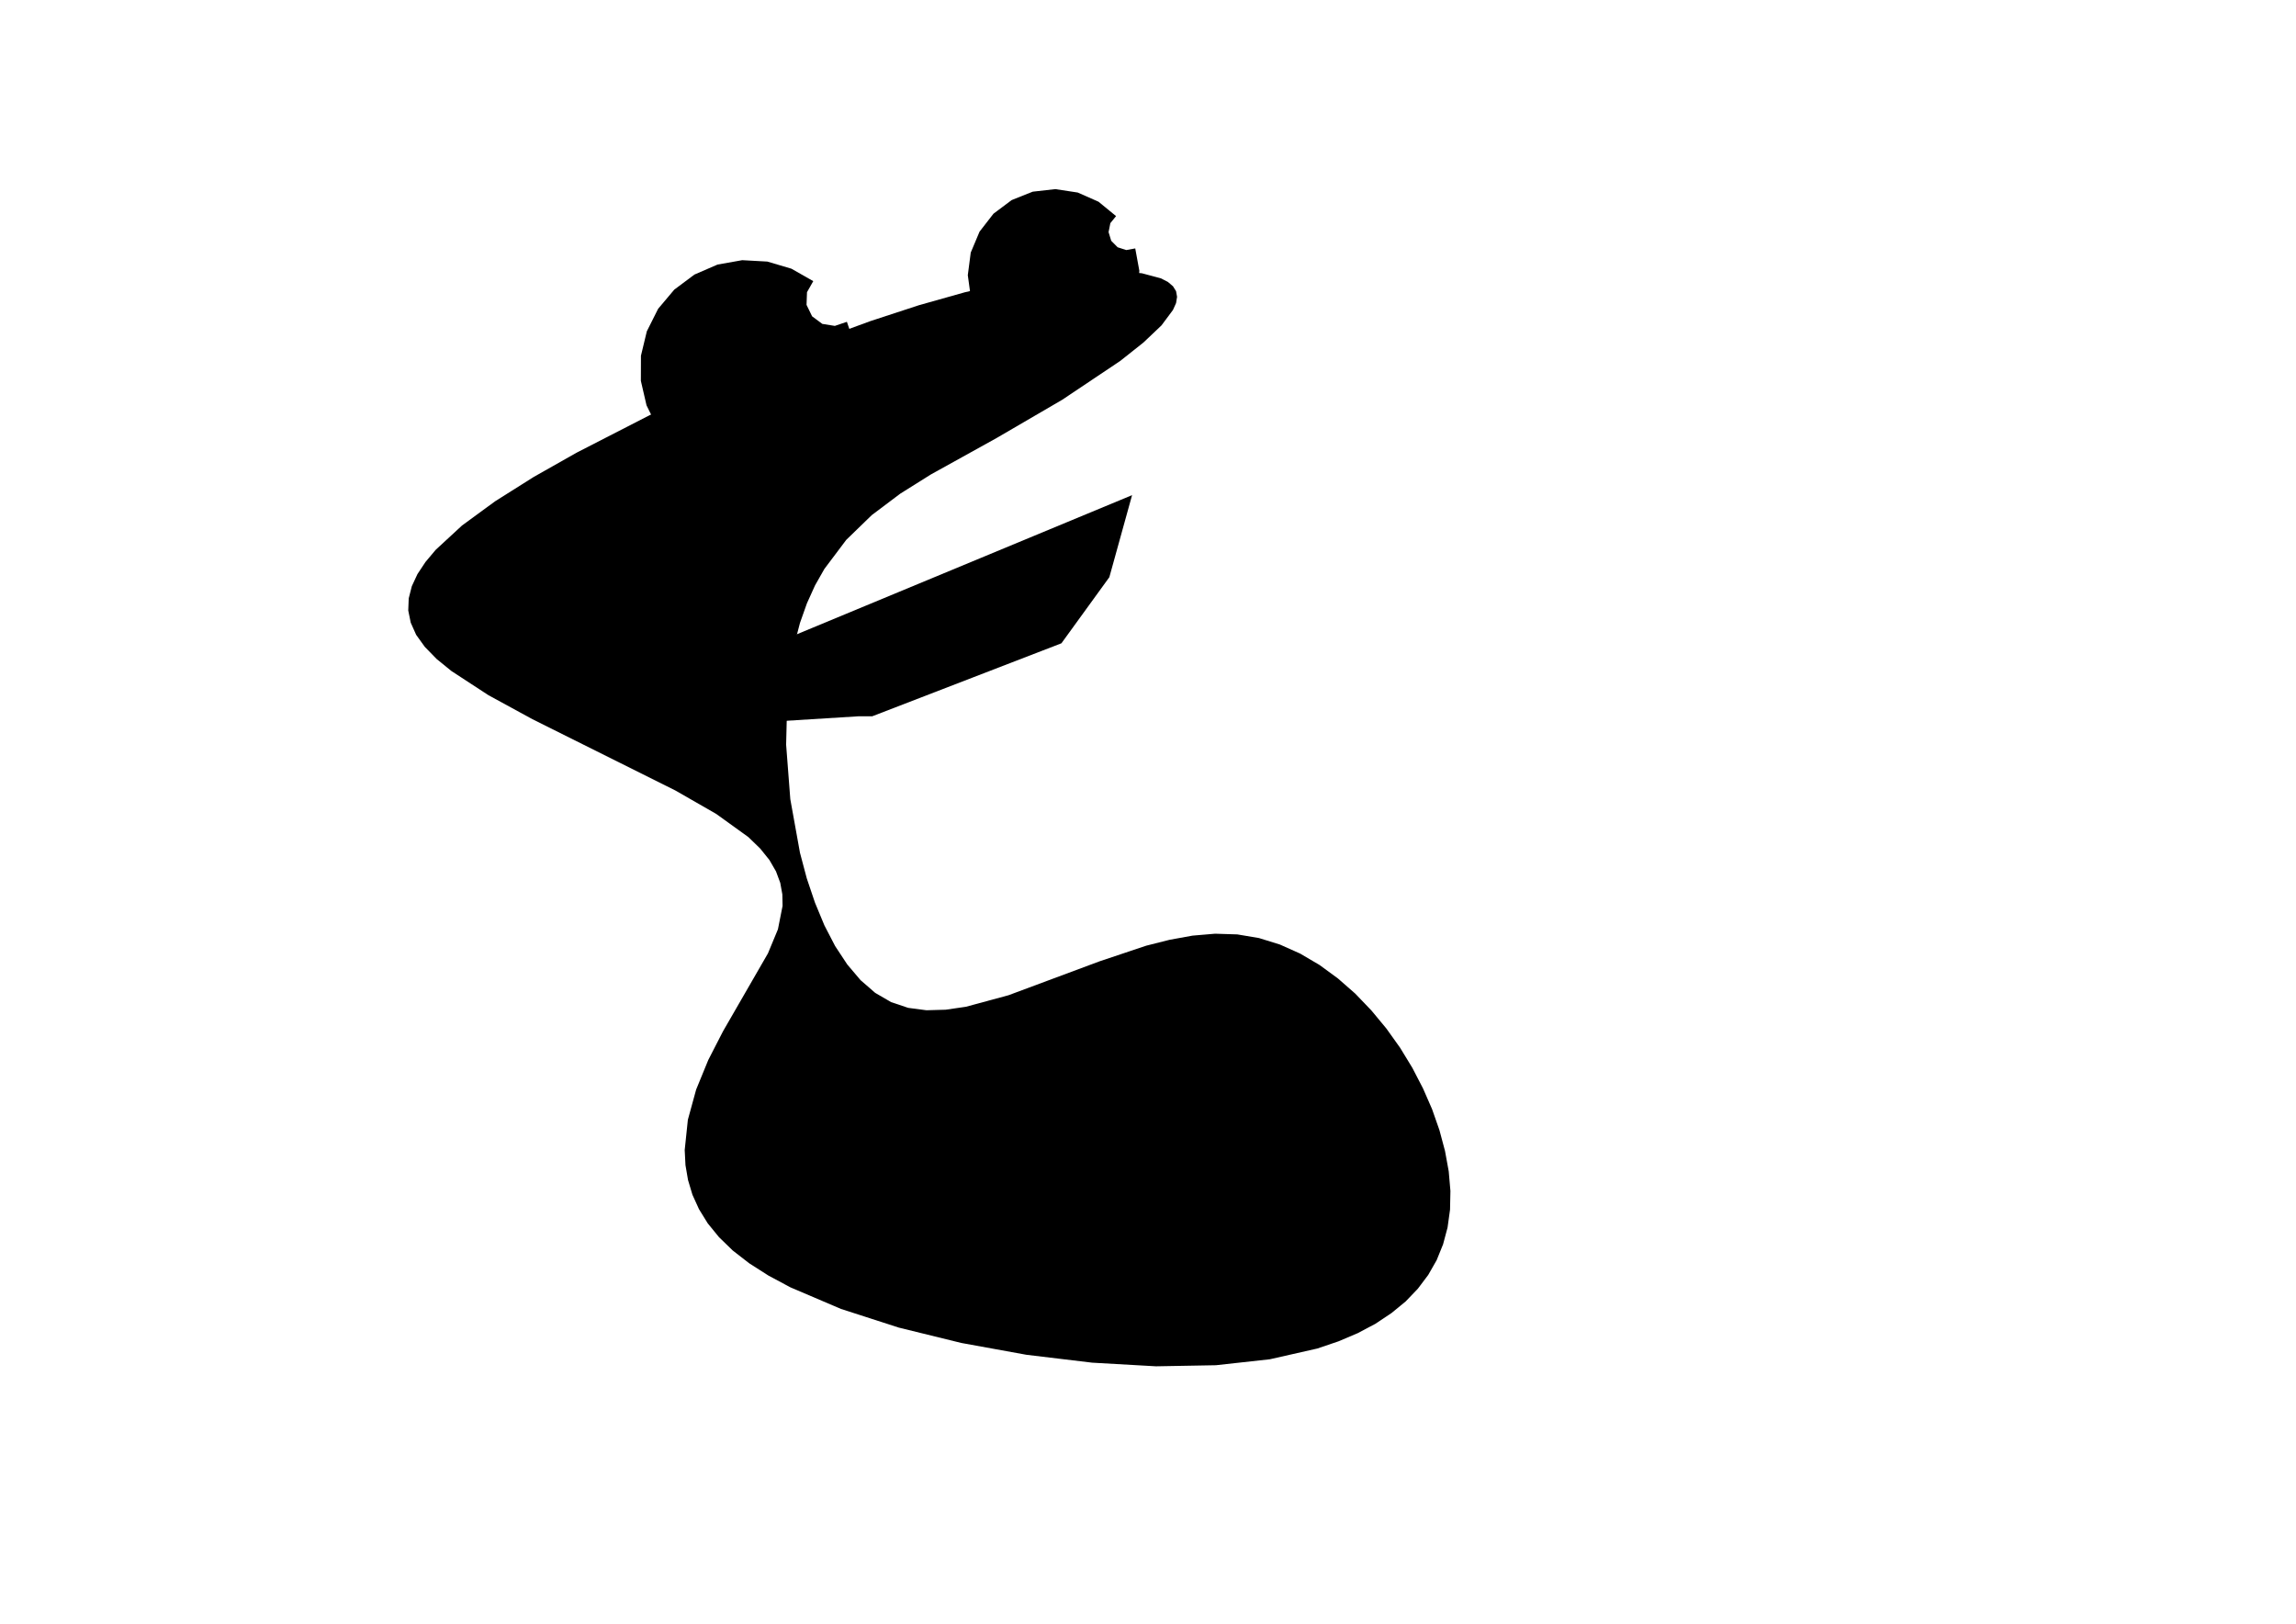
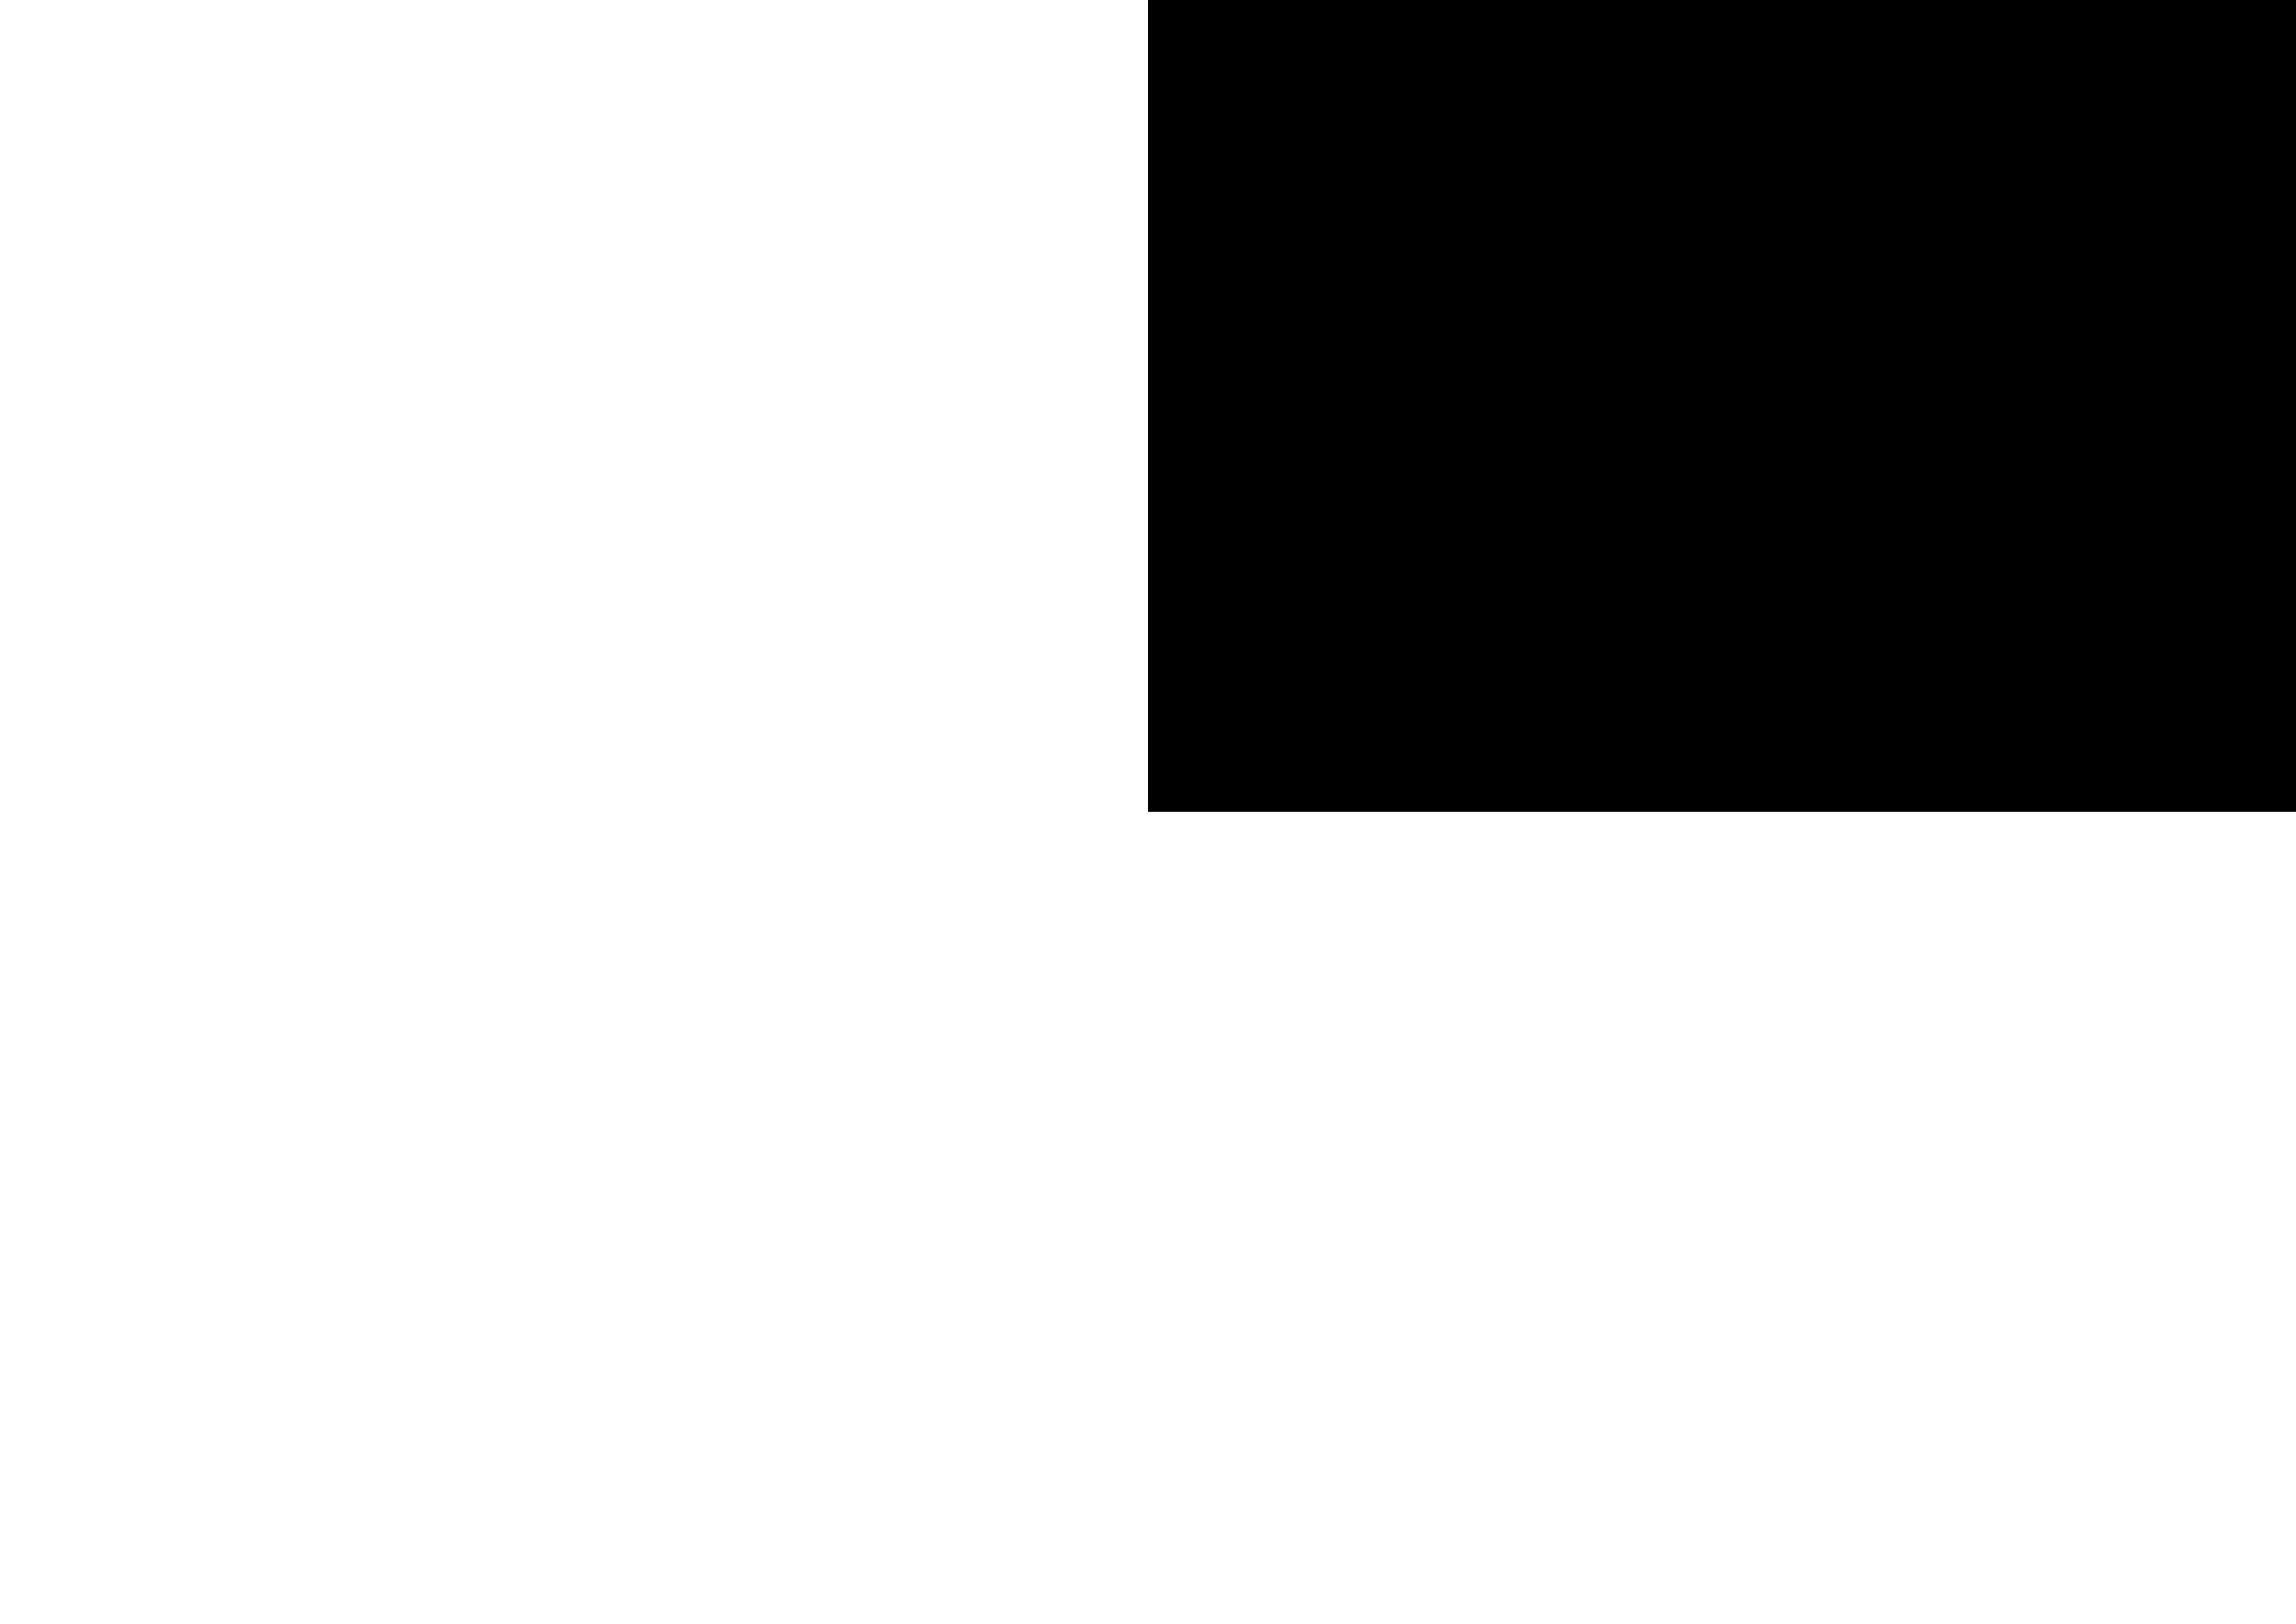
<svg xmlns="http://www.w3.org/2000/svg" version="1.1" x="0px" y="0px" width="297mm" height="210mm" viewBox="0 0 297 210" xml:space="preserve">
  <style type="text/css">
        	.hello{display:none;}
.world{display:inherit;}
        	</style>
-   <path d=" M109.55,41.62 L107.99,42.15 L106.37,41.89 L105.05,40.91 L104.33,39.43 L104.39,37.79 L105.20,36.36 L102.37,34.75 L99.26,33.83 L96.01,33.65 L92.81,34.22 L89.83,35.51 L87.22,37.46 L85.13,39.94 L83.67,42.85 L82.91,46.01 L82.90,49.26 L83.63,52.42 L85.07,55.34 L87.14,57.84 L89.74,59.80 L92.71,61.12 L95.91,61.71 L99.15,61.56 L102.28,60.66 L105.11,59.07 L107.51,56.88 L109.33,54.19 L110.49,51.15 L110.92,47.93 L110.60,44.69Z" class="None" />
-   <path d=" M146.85,32.13 L145.69,32.34 L144.57,31.98 L143.74,31.14 L143.40,30.02 L143.63,28.86 L144.37,27.95 L142.10,26.09 L139.41,24.90 L136.51,24.46 L133.59,24.79 L130.86,25.88 L128.51,27.64 L126.71,29.96 L125.57,32.67 L125.19,35.59 L125.59,38.50 L126.74,41.20 L128.56,43.51 L130.92,45.26 L133.65,46.33 L136.58,46.64 L139.48,46.18 L142.16,44.97 L144.42,43.10 L146.12,40.70 L147.13,37.94 L147.38,35.02Z" class="None" />
-   <path d=" M103.06,82.04 L146.44,64.04 L143.50,74.65 L137.30,83.20 L112.83,92.64 L111.06,92.64 L96.91,93.52Z" class="None" />
-   <path d=" M74.60,58.54 L69.05,61.68 L64.05,64.83 L59.76,67.97 L56.36,71.11 L55.04,72.68 L54.00,74.25 L53.27,75.82 L52.87,77.39 L52.81,78.96 L53.13,80.53 L53.83,82.10 L54.95,83.66 L56.48,85.23 L58.40,86.79 L63.18,89.91 L68.88,93.02 L87.37,102.24 L92.65,105.27 L96.80,108.26 L98.34,109.75 L99.53,111.23 L100.38,112.70 L100.93,114.18 L101.20,115.67 L101.23,117.16 L100.63,120.19 L99.34,123.30 L93.52,133.39 L91.62,137.09 L90.05,140.92 L88.98,144.82 L88.57,148.74 L88.67,150.69 L89.00,152.62 L89.57,154.52 L90.42,156.39 L91.55,158.22 L93.00,160.00 L94.78,161.73 L96.92,163.39 L99.41,164.98 L102.25,166.50 L108.79,169.29 L116.25,171.70 L124.35,173.69 L132.78,175.22 L141.28,176.24 L149.54,176.71 L157.28,176.57 L164.26,175.80 L170.40,174.41 L173.14,173.48 L175.66,172.41 L177.95,171.19 L180.00,169.82 L181.83,168.32 L183.41,166.67 L184.75,164.89 L185.84,162.98 L186.67,160.93 L187.25,158.76 L187.57,156.45 L187.62,154.03 L187.40,151.49 L186.92,148.86 L186.20,146.17 L185.25,143.46 L184.07,140.76 L182.69,138.10 L181.11,135.51 L179.34,133.03 L177.40,130.69 L175.31,128.51 L173.06,126.54 L170.68,124.80 L168.18,123.33 L165.56,122.16 L162.85,121.32 L160.05,120.85 L157.18,120.76 L154.25,121.01 L151.28,121.55 L148.27,122.31 L142.24,124.33 L130.45,128.72 L124.94,130.21 L122.33,130.59 L119.84,130.66 L117.48,130.35 L115.27,129.61 L113.21,128.41 L111.32,126.77 L109.60,124.74 L108.03,122.36 L106.64,119.68 L105.42,116.74 L104.36,113.60 L103.48,110.29 L102.23,103.36 L101.69,96.31 L101.86,89.51 L102.22,86.32 L102.76,83.33 L103.48,80.57 L104.38,78.03 L105.43,75.71 L106.64,73.58 L109.47,69.82 L112.77,66.62 L116.45,63.85 L120.42,61.36 L128.90,56.66 L137.41,51.70 L144.91,46.68 L147.91,44.30 L150.24,42.09 L151.73,40.09 L152.13,39.20 L152.26,38.39 L152.13,37.66 L151.73,37.02 L151.07,36.46 L150.17,36.00 L147.70,35.34 L144.40,35.06 L140.37,35.15 L135.71,35.63 L130.50,36.51 L124.85,37.79 L118.85,39.48 L112.59,41.53 L106.15,43.89 L99.64,46.51 L86.74,52.31Z" class="None" />
+   <path d=" M1566.78,85.01 L1567.20,84.59 L1565.99,83.38 L1565.56,83.80Z" class="None" />
+   <path d=" M1569.64,83.80 L1569.21,83.38 L1568.00,84.59 L1568.43,85.01Z" class="None" />
+   <path d=" M1568.00,86.24 L1569.21,87.44 L1569.63,87.02 L1568.43,85.82Z" class="None" />
+   <path d=" M1566.78,85.82 L1565.57,87.02 L1565.99,87.45 L1566.91,86.53 L1567.20,86.24Z" class="None" />
+   <path d=" M1553.38,85.41 L1553.54,84.74 L1554.28,84.02 L1554.91,83.88 L1555.51,84.00 L1555.99,84.33 L1556.41,83.92 L1555.34,83.34 L1554.91,83.30 L1553.98,83.51 L1553.06,84.38 L1552.79,85.41 L1553.01,86.35 L1553.88,87.26 L1554.91,87.53 L1555.74,87.37 L1556.41,86.91 L1555.99,86.50 L1555.22,86.91 L1554.91,86.95 L1554.24,86.79 L1553.52,86.05Z" class="None" />
+   <path d=" M1561.05,86.95 L1560.37,86.79 L1559.65,86.05 L1559.52,85.41 L1559.67,84.74 L1560.41,84.02 L1561.05,83.88 L1561.72,84.04 L1562.44,84.78 L1562.58,85.41 L1562.42,86.09 L1561.68,86.81Z" class="None" />
+   <path d=" M1563.17,85.41 L1562.95,84.48 L1562.08,83.57 L1561.05,83.30 L1560.12,83.51 L1559.20,84.38 L1558.93,85.41 L1559.14,86.35 L1560.01,87.26 L1561.05,87.53 L1561.98,87.32 L1562.89,86.45Z" class="None" />
+   <path d=" M1547.50,105.00 L1967.50,105.00 L1967.50,-192.00 L1547.50,-192.00Z" class="None" />
+   <line x1="1825.526" y1="86.908" x2="1825.526" y2="88.299" class="None" />
+   <line x1="1825.526" y1="88.299" x2="1825.526" y2="89.653" class="None" />
+   <line x1="1825.526" y1="89.653" x2="1825.526" y2="99.132" class="None" />
+   <line x1="1827.845" y1="86.908" x2="1827.845" y2="88.299" class="None" />
+   <line x1="1827.845" y1="88.299" x2="1827.845" y2="89.653" class="None" />
+   <line x1="1827.845" y1="89.653" x2="1827.845" y2="99.132" class="None" />
+   <line x1="1848.939" y1="86.908" x2="1848.939" y2="88.299" class="None" />
+   <line x1="1848.939" y1="88.299" x2="1848.939" y2="89.653" class="None" />
+   <line x1="1848.939" y1="89.653" x2="1848.939" y2="99.132" class="None" />
+   <line x1="1855.1" y1="86.908" x2="1855.1" y2="88.299" class="None" />
+   <line x1="1855.1" y1="88.299" x2="1855.1" y2="89.653" class="None" />
+   <line x1="1855.1" y1="89.653" x2="1855.1" y2="99.132" class="None" />
+   <line x1="1860.759" y1="86.908" x2="1860.759" y2="88.299" class="None" />
+   <line x1="1860.759" y1="88.299" x2="1860.759" y2="89.653" class="None" />
+   <line x1="1860.759" y1="89.653" x2="1860.759" y2="99.132" class="None" />
+   <line x1="1827.845" y1="86.908" x2="1825.526" y2="86.908" class="None" />
+   <line x1="1848.939" y1="86.908" x2="1827.845" y2="86.908" class="None" />
+   <line x1="1855.1" y1="86.908" x2="1848.939" y2="86.908" class="None" />
+   <line x1="1860.759" y1="86.908" x2="1855.1" y2="86.908" class="None" />
+   <line x1="1827.845" y1="88.299" x2="1825.526" y2="88.299" class="None" />
+   <line x1="1848.939" y1="88.299" x2="1827.845" y2="88.299" class="None" />
+   <line x1="1855.1" y1="88.299" x2="1848.939" y2="88.299" class="None" />
+   <line x1="1860.759" y1="88.299" x2="1855.1" y2="88.299" class="None" />
+   <line x1="1860.759" y1="89.653" x2="1825.526" y2="89.653" class="None" />
+   <line x1="1860.759" y1="91.007" x2="1825.526" y2="91.007" class="None" />
+   <line x1="1860.759" y1="92.361" x2="1825.526" y2="92.361" class="None" />
+   <line x1="1860.759" y1="93.715" x2="1825.526" y2="93.715" class="None" />
+   <line x1="1860.759" y1="95.069" x2="1825.526" y2="95.069" class="None" />
+   <line x1="1860.759" y1="96.423" x2="1825.526" y2="96.423" class="None" />
+   <line x1="1860.759" y1="97.778" x2="1825.526" y2="97.778" class="None" />
+   <line x1="1860.759" y1="99.132" x2="1825.526" y2="99.132" class="None" />
+   <line x1="1825.526" y1="83.295" x2="1860.85" y2="83.295" class="None" />
+   <line x1="1552.799" y1="79.39" x2="1962.201" y2="79.39" class="None" />
+   <line x1="1896.986" y1="95.463" x2="1927.824" y2="95.463" class="None" />
+   <line x1="1863.499" y1="83.295" x2="1894.337" y2="83.295" class="None" />
+   <line x1="1952.846" y1="95.463" x2="1962.201" y2="95.463" class="None" />
+   <line x1="1952.846" y1="91.42" x2="1962.201" y2="91.42" class="None" />
+   <line x1="1952.846" y1="87.428" x2="1962.201" y2="87.428" class="None" />
+   <line x1="1952.846" y1="83.295" x2="1962.201" y2="83.295" class="None" />
+   <line x1="1930.474" y1="83.295" x2="1951.61" y2="83.295" class="None" />
+   <line x1="1930.474" y1="87.428" x2="1951.61" y2="87.428" class="None" />
+   <line x1="1930.474" y1="91.42" x2="1951.61" y2="91.42" class="None" />
+   <line x1="1930.474" y1="95.463" x2="1951.61" y2="95.463" class="None" />
+   <line x1="1863.499" y1="92.415" x2="1894.337" y2="92.415" class="None" />
+   <line x1="1896.986" y1="83.295" x2="1927.824" y2="83.295" class="None" />
+   <line x1="1863.499" y1="88.064" x2="1894.337" y2="88.064" class="None" />
+   <line x1="1750.841" y1="83.295" x2="1781.649" y2="83.295" class="None" />
+   <line x1="1750.841" y1="87.181" x2="1781.649" y2="87.181" class="None" />
+   <line x1="1750.841" y1="91.067" x2="1781.649" y2="91.067" class="None" />
+   <line x1="1750.841" y1="94.952" x2="1781.649" y2="94.952" class="None" />
+   <line x1="1782.885" y1="83.295" x2="1813.692" y2="83.295" class="None" />
+   <line x1="1782.885" y1="87.181" x2="1813.692" y2="87.181" class="None" />
+   <line x1="1782.885" y1="91.067" x2="1813.692" y2="91.067" class="None" />
+   <line x1="1782.885" y1="94.952" x2="1813.692" y2="94.952" class="None" />
+   <line x1="1896.986" y1="90.426" x2="1927.824" y2="90.426" class="None" />
+   <line x1="1962.201" y1="-186.775" x2="1962.201" y2="-181.476" class="None" />
+   <line x1="1962.201" y1="-186.775" x2="1956.903" y2="-186.775" class="None" />
+   <line x1="1552.799" y1="-186.775" x2="1558.097" y2="-186.775" class="None" />
+   <line x1="1552.799" y1="-186.775" x2="1552.799" y2="-181.476" class="None" />
+   <line x1="1962.201" y1="-186.775" x2="1962.201" y2="79.39" class="None" />
+   <line x1="1552.799" y1="-186.775" x2="1962.201" y2="-186.775" class="None" />
+   <line x1="1552.799" y1="-186.775" x2="1552.799" y2="79.39" class="None" />
+   <line x1="1035.322" y1="88.387" x2="935.577" y2="88.387" class="None" />
+   <line x1="1035.322" y1="84.554" x2="935.577" y2="84.554" class="None" />
+   <line x1="1035.322" y1="80.72" x2="935.577" y2="80.72" class="None" />
+   <line x1="1035.322" y1="76.887" x2="935.577" y2="76.887" class="None" />
+   <line x1="1035.322" y1="73.053" x2="935.577" y2="73.053" class="None" />
+   <line x1="1035.322" y1="69.22" x2="935.577" y2="69.22" class="None" />
+   <line x1="1035.322" y1="65.387" x2="935.577" y2="65.387" class="None" />
+   <line x1="1035.322" y1="61.553" x2="935.577" y2="61.553" class="None" />
+   <line x1="1035.322" y1="57.72" x2="1019.302" y2="57.72" class="None" />
+   <line x1="1019.302" y1="57.72" x2="1001.861" y2="57.72" class="None" />
+   <line x1="1001.861" y1="57.72" x2="942.143" y2="57.72" class="None" />
+   <line x1="942.143" y1="57.72" x2="935.577" y2="57.72" class="None" />
+   <line x1="1035.322" y1="53.784" x2="1019.302" y2="53.784" class="None" />
+   <line x1="1019.302" y1="53.784" x2="1001.861" y2="53.784" class="None" />
+   <line x1="1001.861" y1="53.784" x2="942.143" y2="53.784" class="None" />
+   <line x1="942.143" y1="53.784" x2="935.577" y2="53.784" class="None" />
+   <line x1="1035.322" y1="61.553" x2="1035.322" y2="88.387" class="None" />
+   <line x1="1035.322" y1="57.72" x2="1035.322" y2="61.553" class="None" />
+   <line x1="1035.322" y1="53.784" x2="1035.322" y2="57.72" class="None" />
+   <line x1="1019.302" y1="61.553" x2="1019.302" y2="88.387" class="None" />
+   <line x1="1019.302" y1="57.72" x2="1019.302" y2="61.553" class="None" />
+   <line x1="1019.302" y1="53.784" x2="1019.302" y2="57.72" class="None" />
+   <line x1="1001.861" y1="61.553" x2="1001.861" y2="88.387" class="None" />
+   <line x1="1001.861" y1="57.72" x2="1001.861" y2="61.553" class="None" />
+   <line x1="1001.861" y1="53.784" x2="1001.861" y2="57.72" class="None" />
+   <line x1="942.143" y1="61.553" x2="942.143" y2="88.387" class="None" />
+   <line x1="942.143" y1="57.72" x2="942.143" y2="61.553" class="None" />
+   <line x1="942.143" y1="53.784" x2="942.143" y2="57.72" class="None" />
+   <line x1="935.577" y1="61.553" x2="935.577" y2="88.387" class="None" />
+   <line x1="935.577" y1="57.72" x2="935.577" y2="61.553" class="None" />
+   <line x1="935.577" y1="53.784" x2="935.577" y2="57.72" class="None" />
+   <path d=" M148.50,105.00 L1337.50,105.00 L1337.50,-736.00 L148.50,-736.00Z" class="None" />
</svg>
